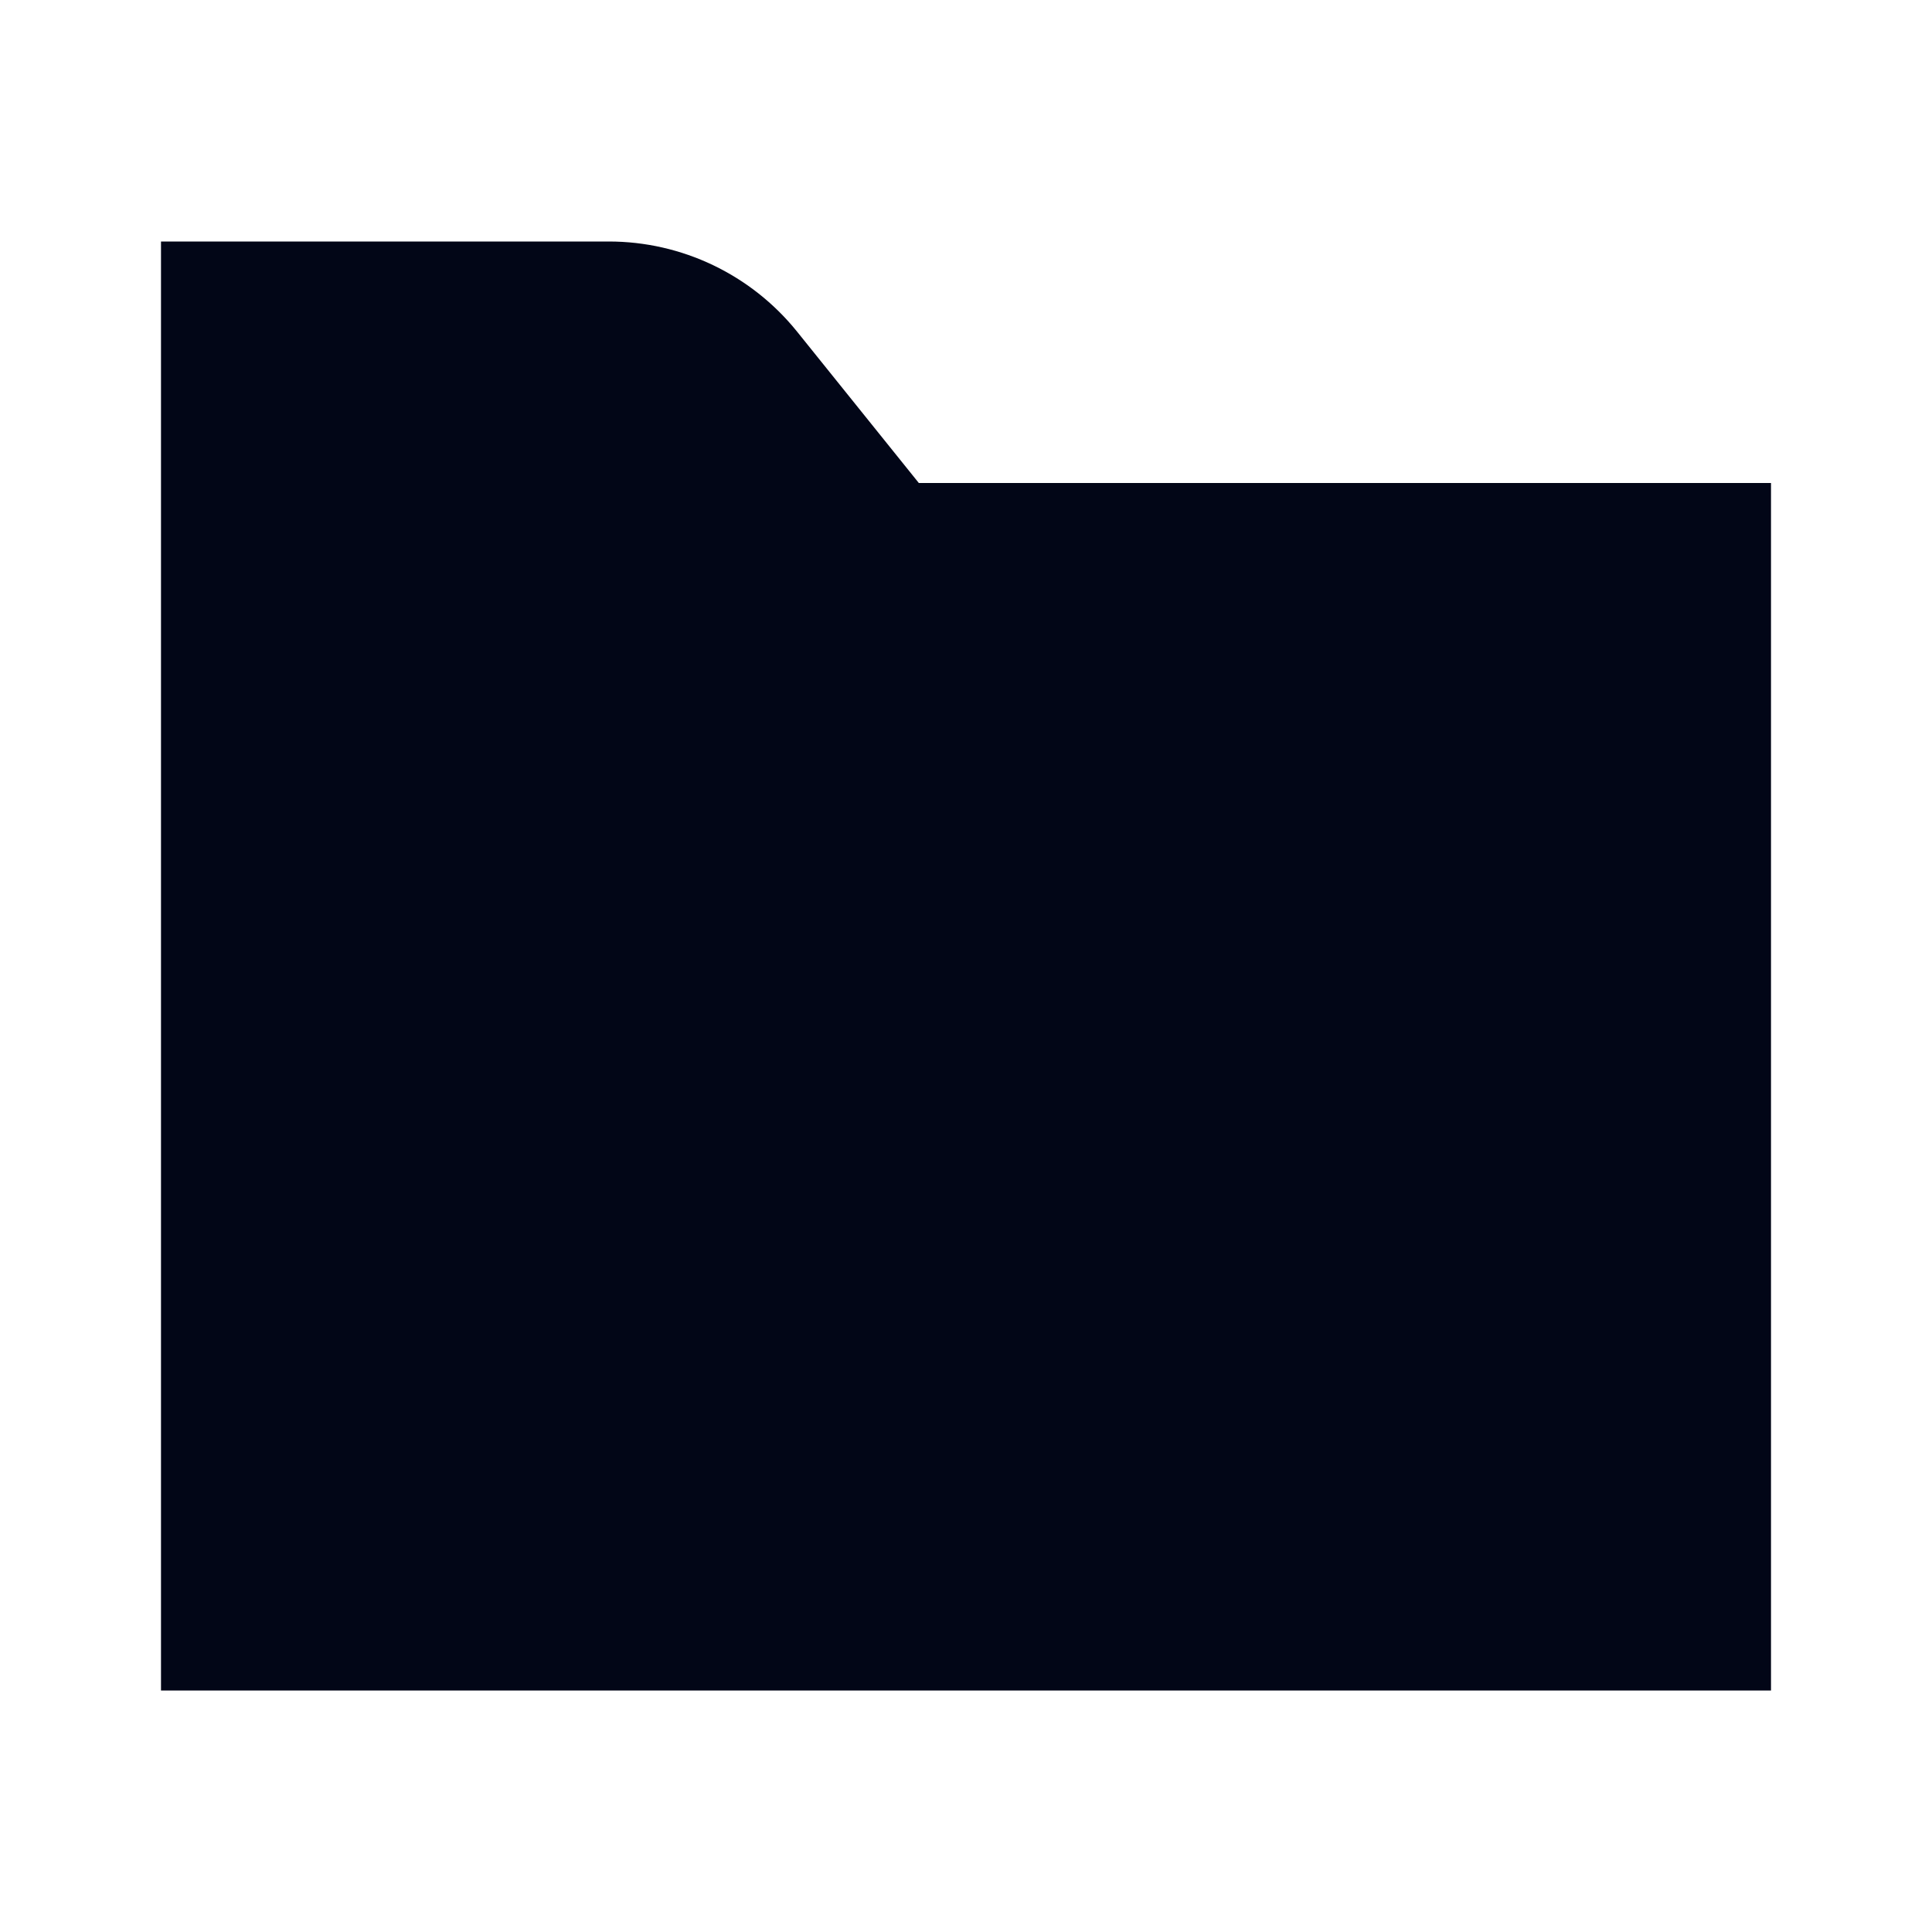
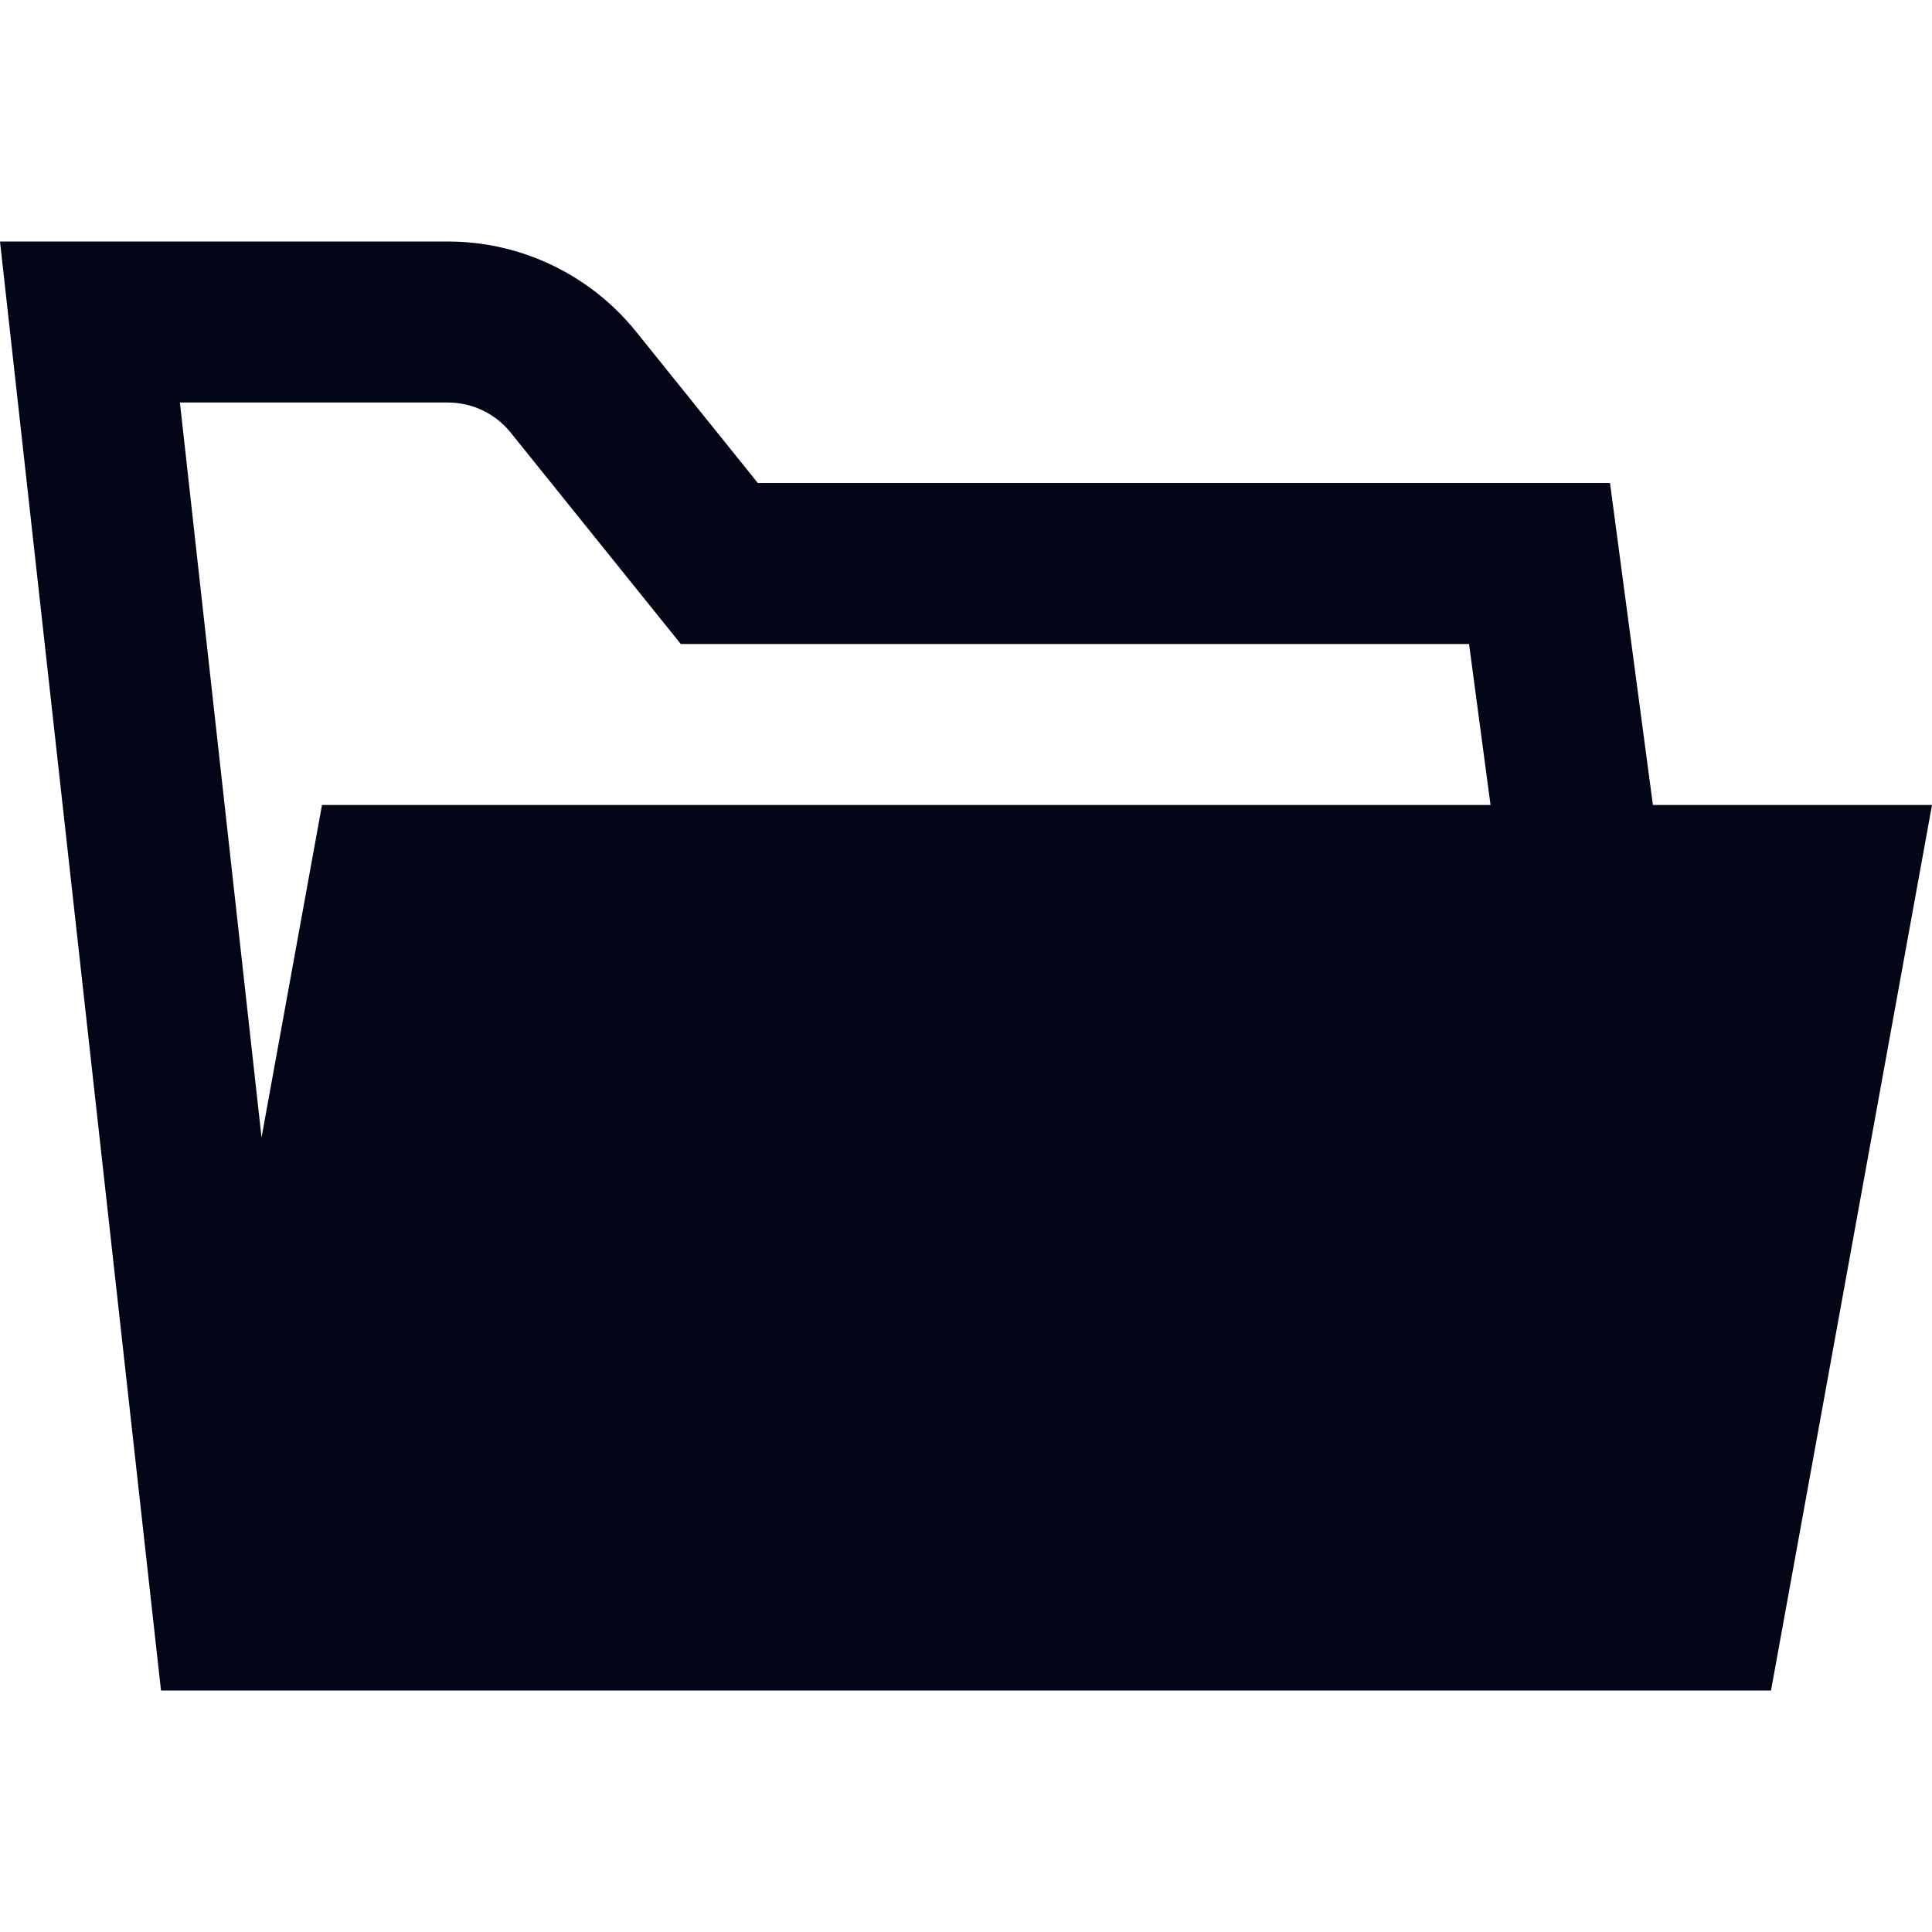
<svg xmlns="http://www.w3.org/2000/svg" width="24" height="24" viewBox="0 0 24 24" fill="none">
-   <path d="M11.414 6H22V21H2V3H7.563C8.472 3 9.331 3.412 9.901 4.119L11.414 6Z" fill="#020617" />
+   <path fill-rule="evenodd" clip-rule="evenodd" d="M20.533 10L20 6H9.414L7.901 4.119C7.331 3.412 6.472 3 5.563 3H0L2 21H22L24 10H20.533ZM6.343 5.373L8.457 8H18.249L18.516 10H4L3.249 14.13L2.235 5H5.563C5.866 5 6.153 5.137 6.343 5.373Z" fill="#020617" />
</svg>
